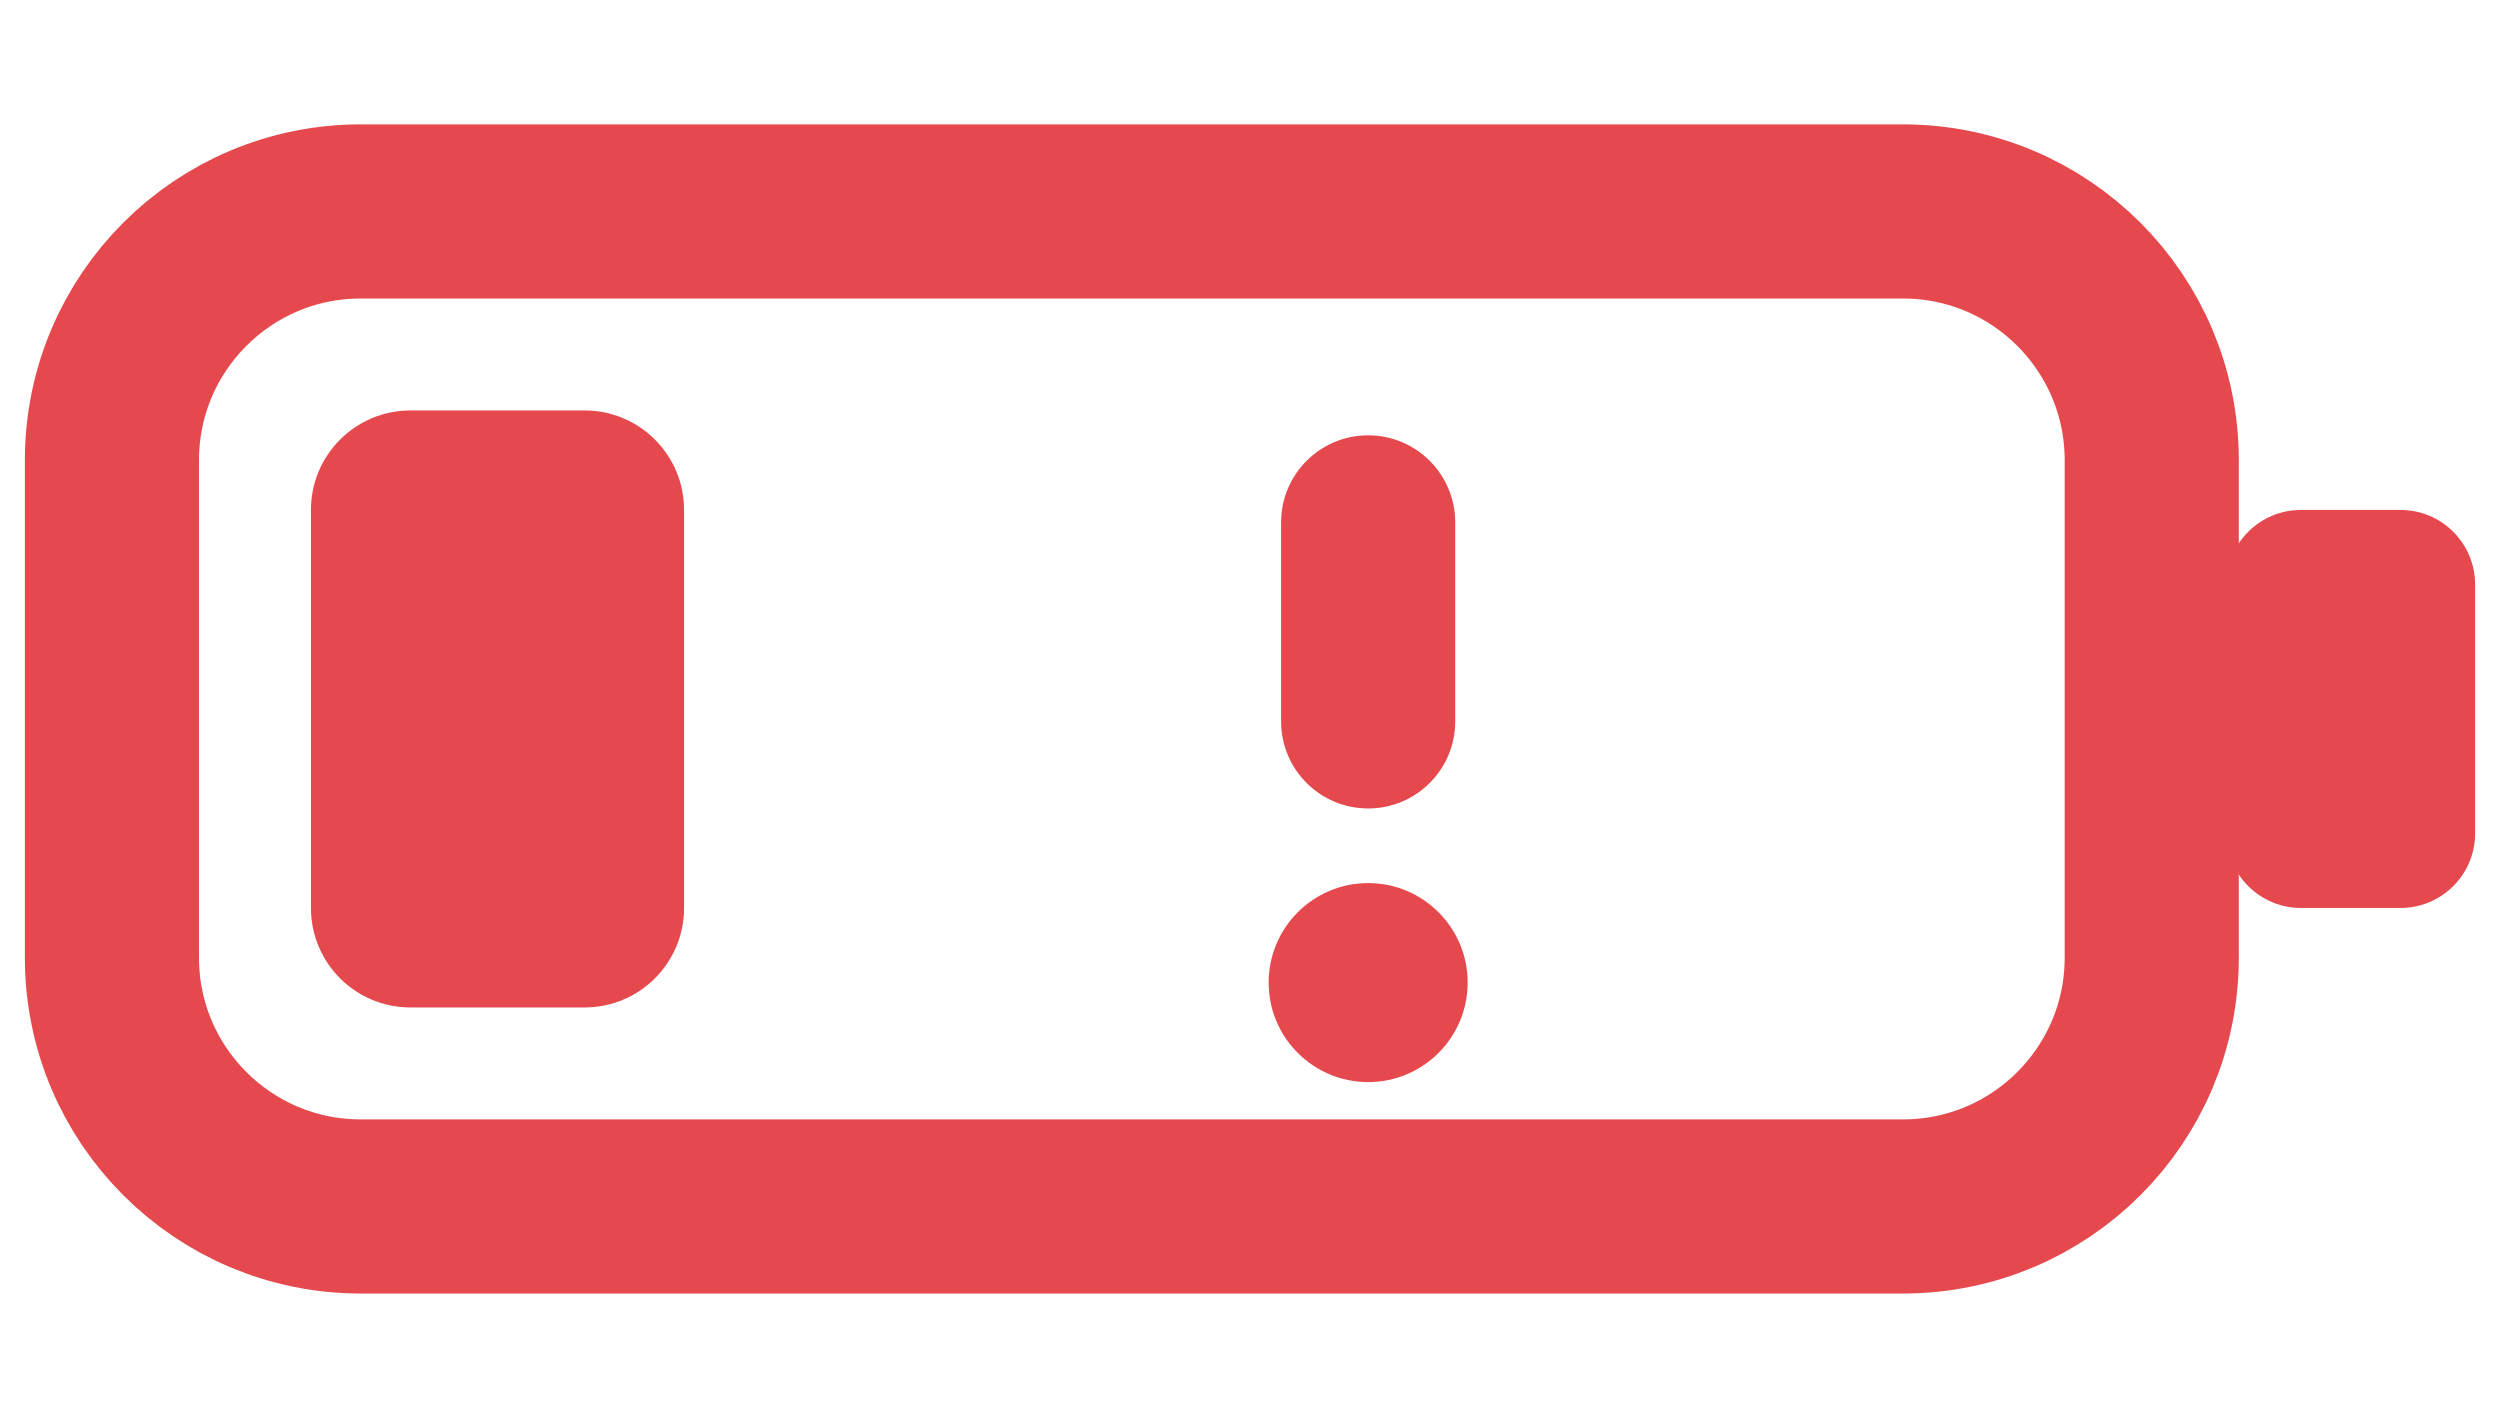
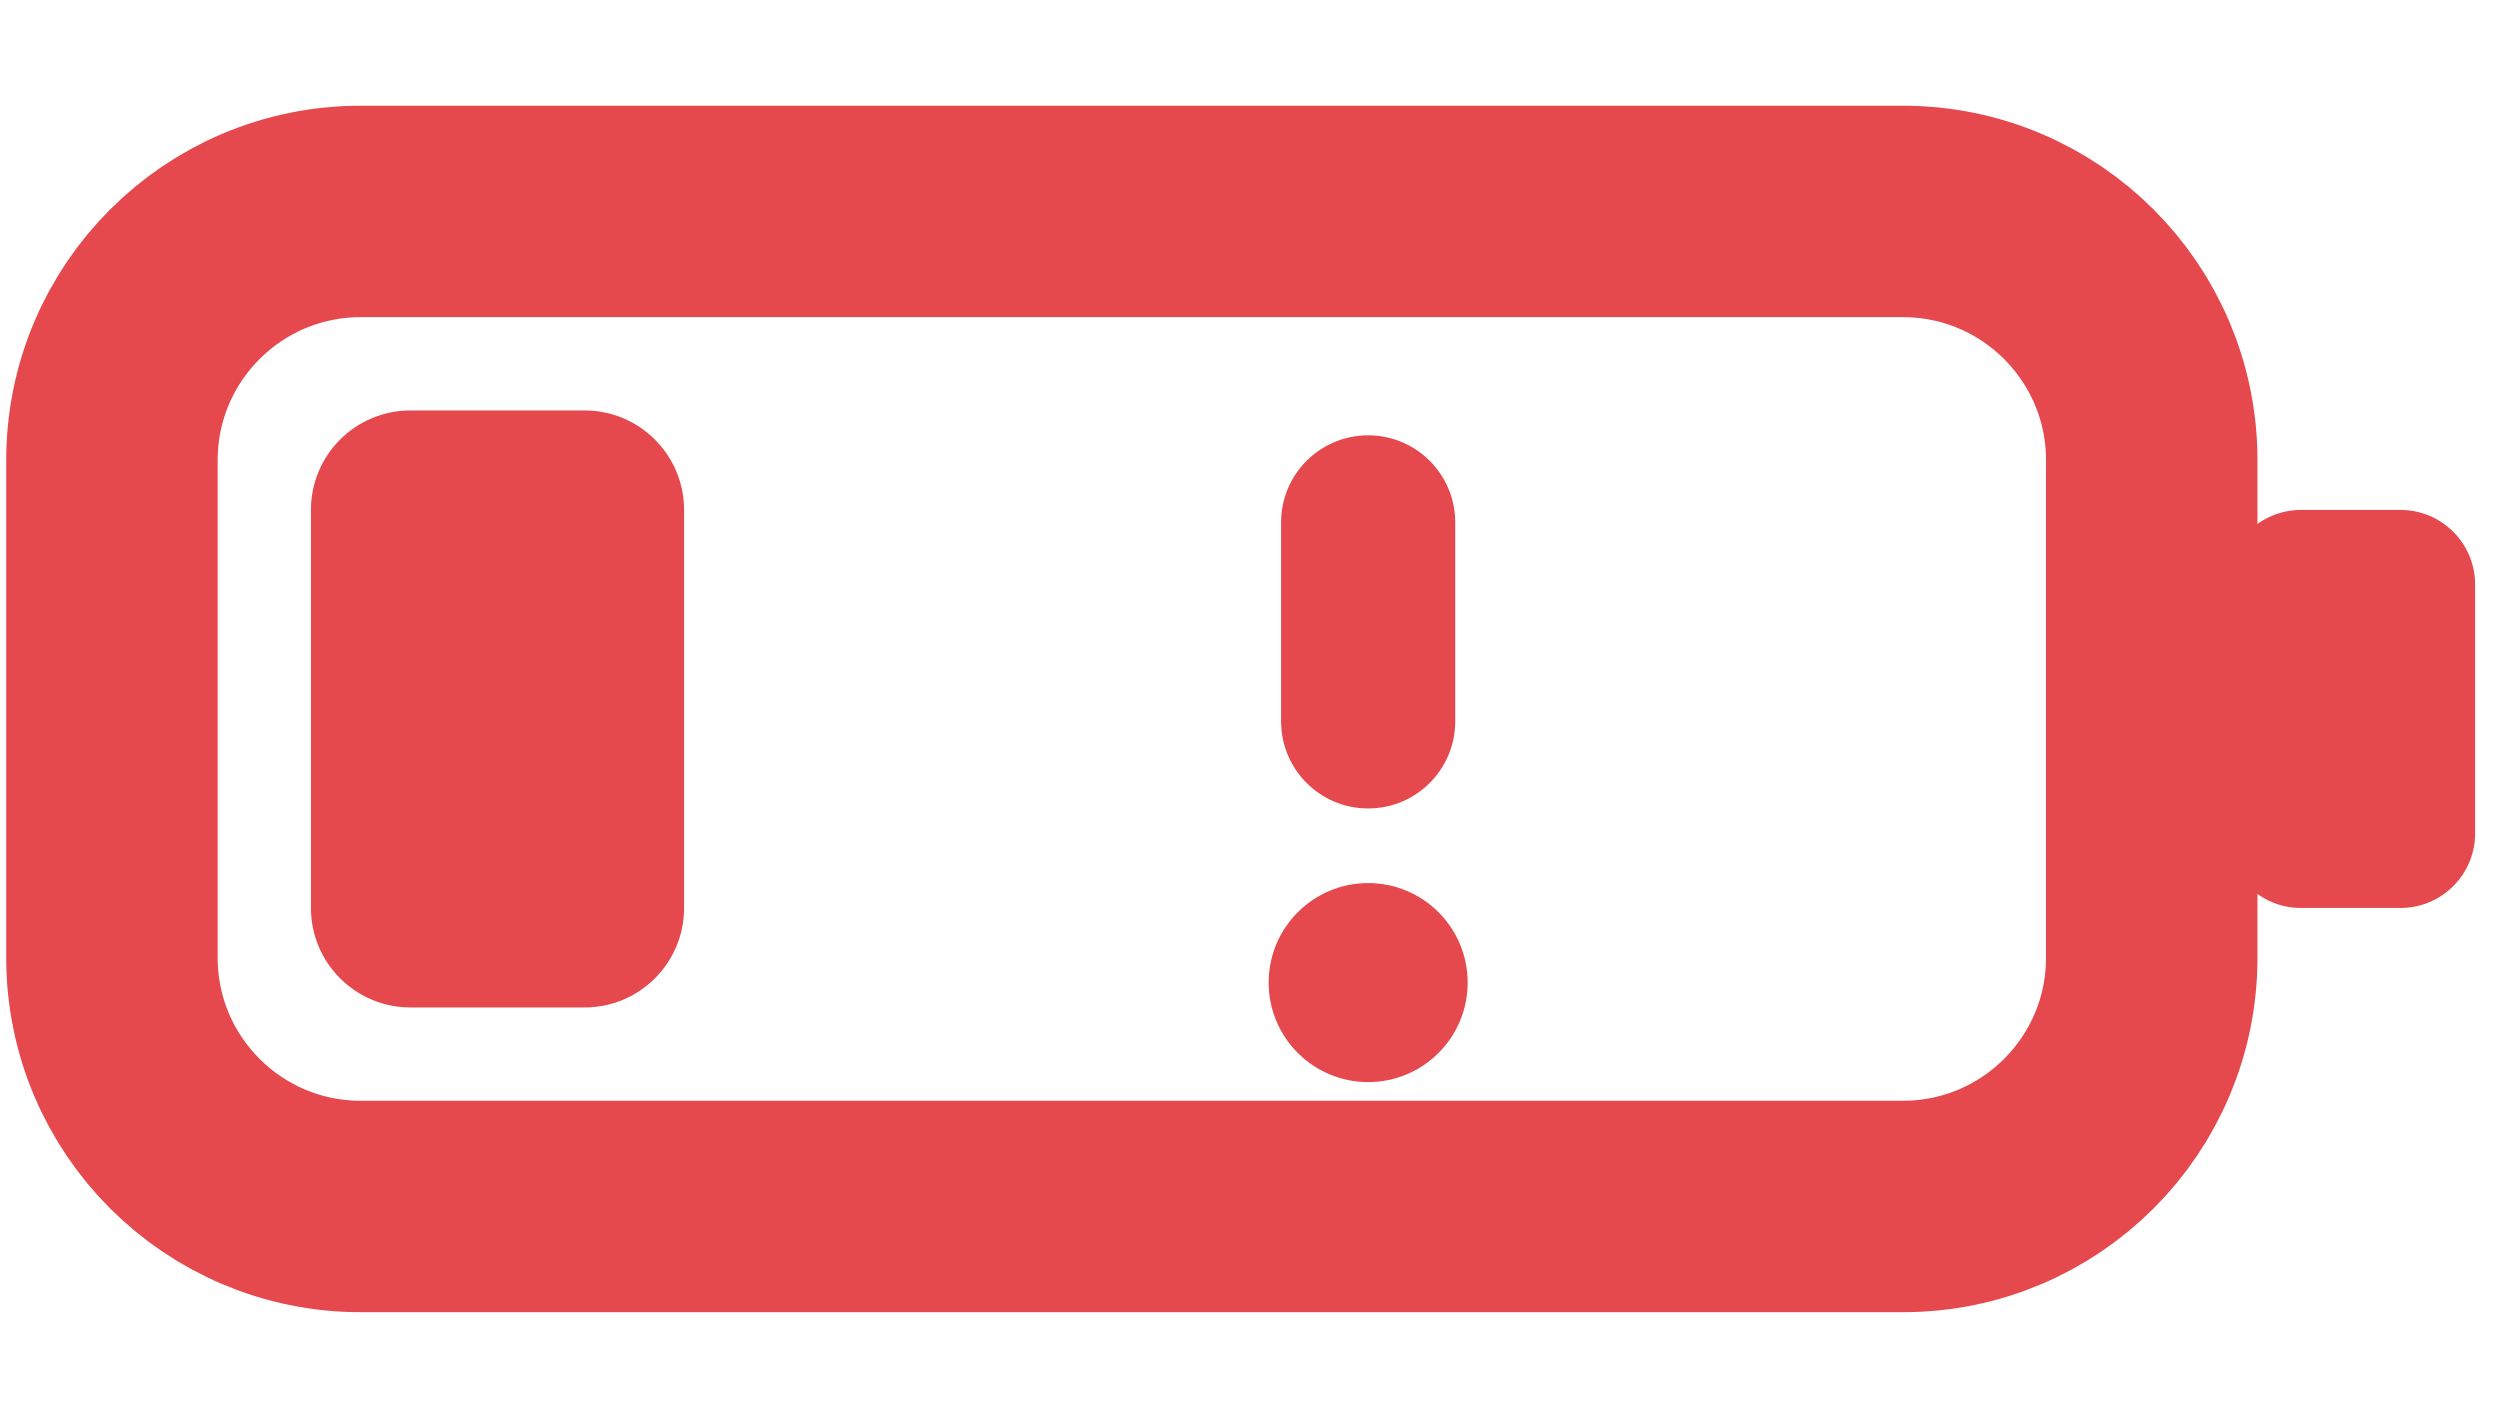
<svg xmlns="http://www.w3.org/2000/svg" width="201" height="114" viewBox="25 71 201 114">
-   <rect x="34" y="88" width="164" height="80" rx="20" fill="none" stroke="#e5484d" stroke-width="14" />
+   <rect x="34" y="88" width="164" height="80" rx="20" fill="none" stroke="#e5484d" stroke-width="17" />
  <rect x="204" y="112" width="20" height="32" rx="6" fill="#e5484d" />
  <rect x="50" y="104" width="30" height="48" rx="8" fill="#e5484d" />
  <rect x="128" y="106" width="14" height="30" rx="7" fill="#e5484d" />
  <circle cx="135" cy="150" r="8" fill="#e5484d" />
</svg>
